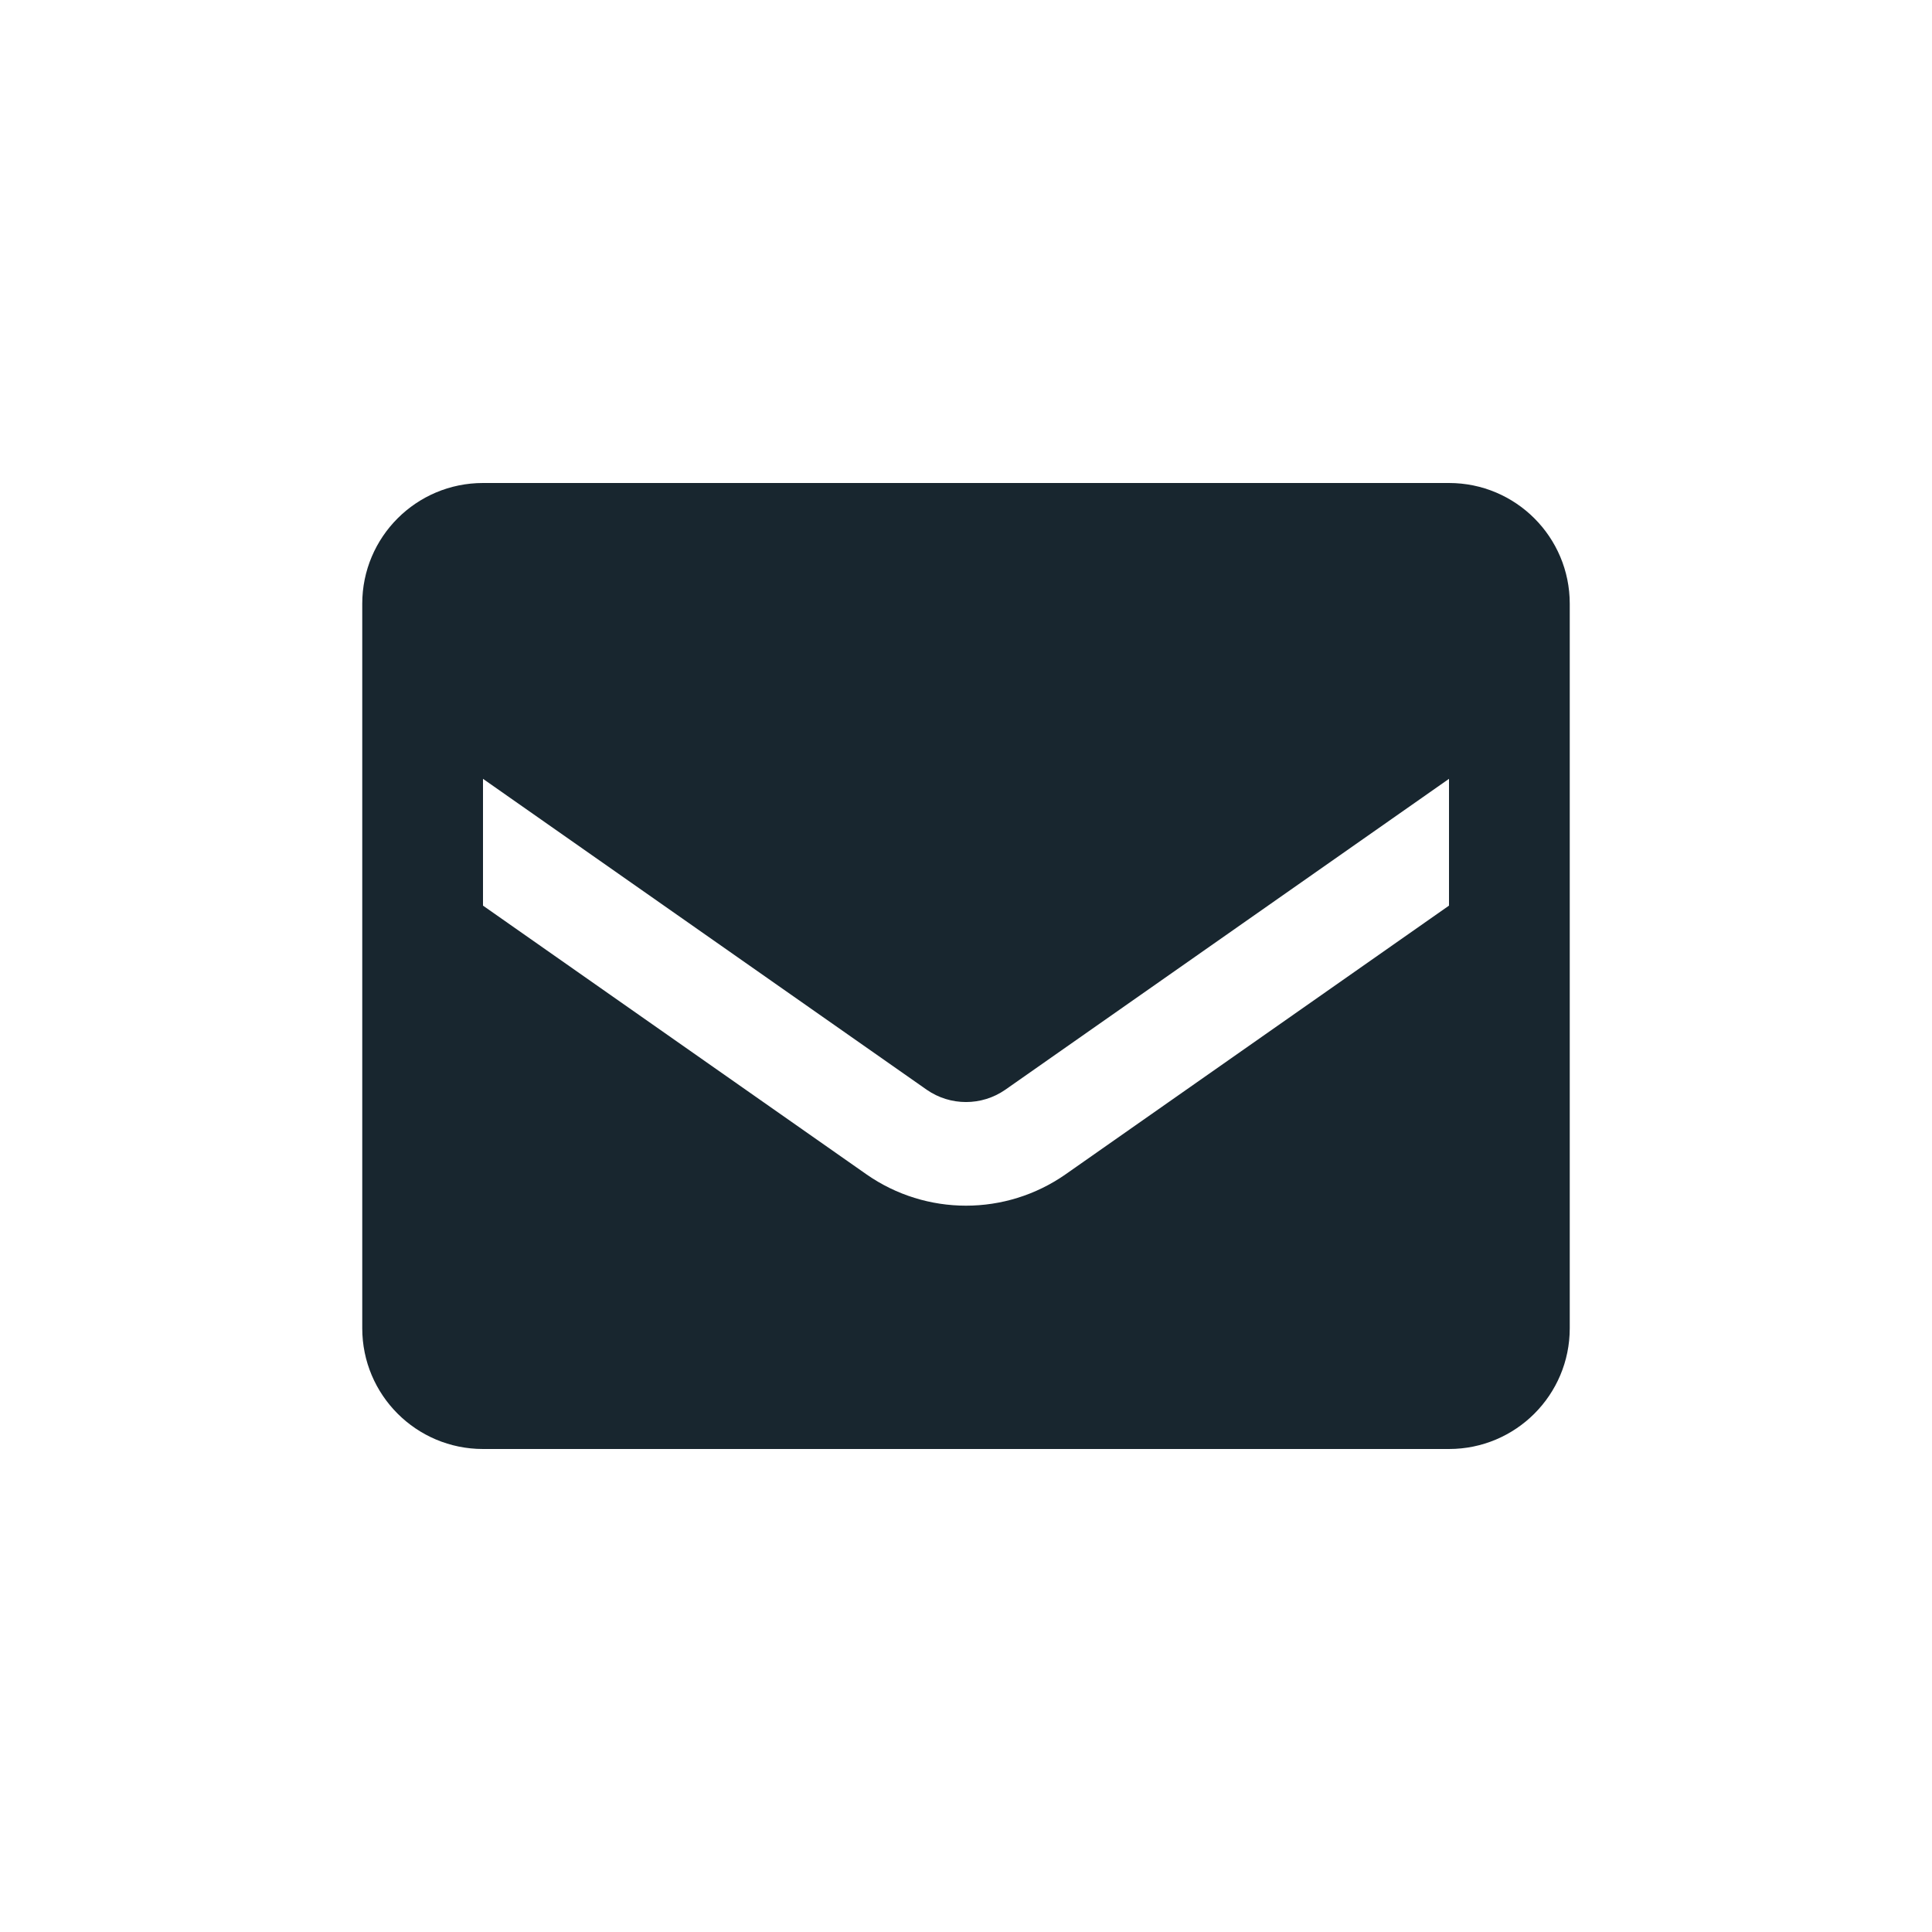
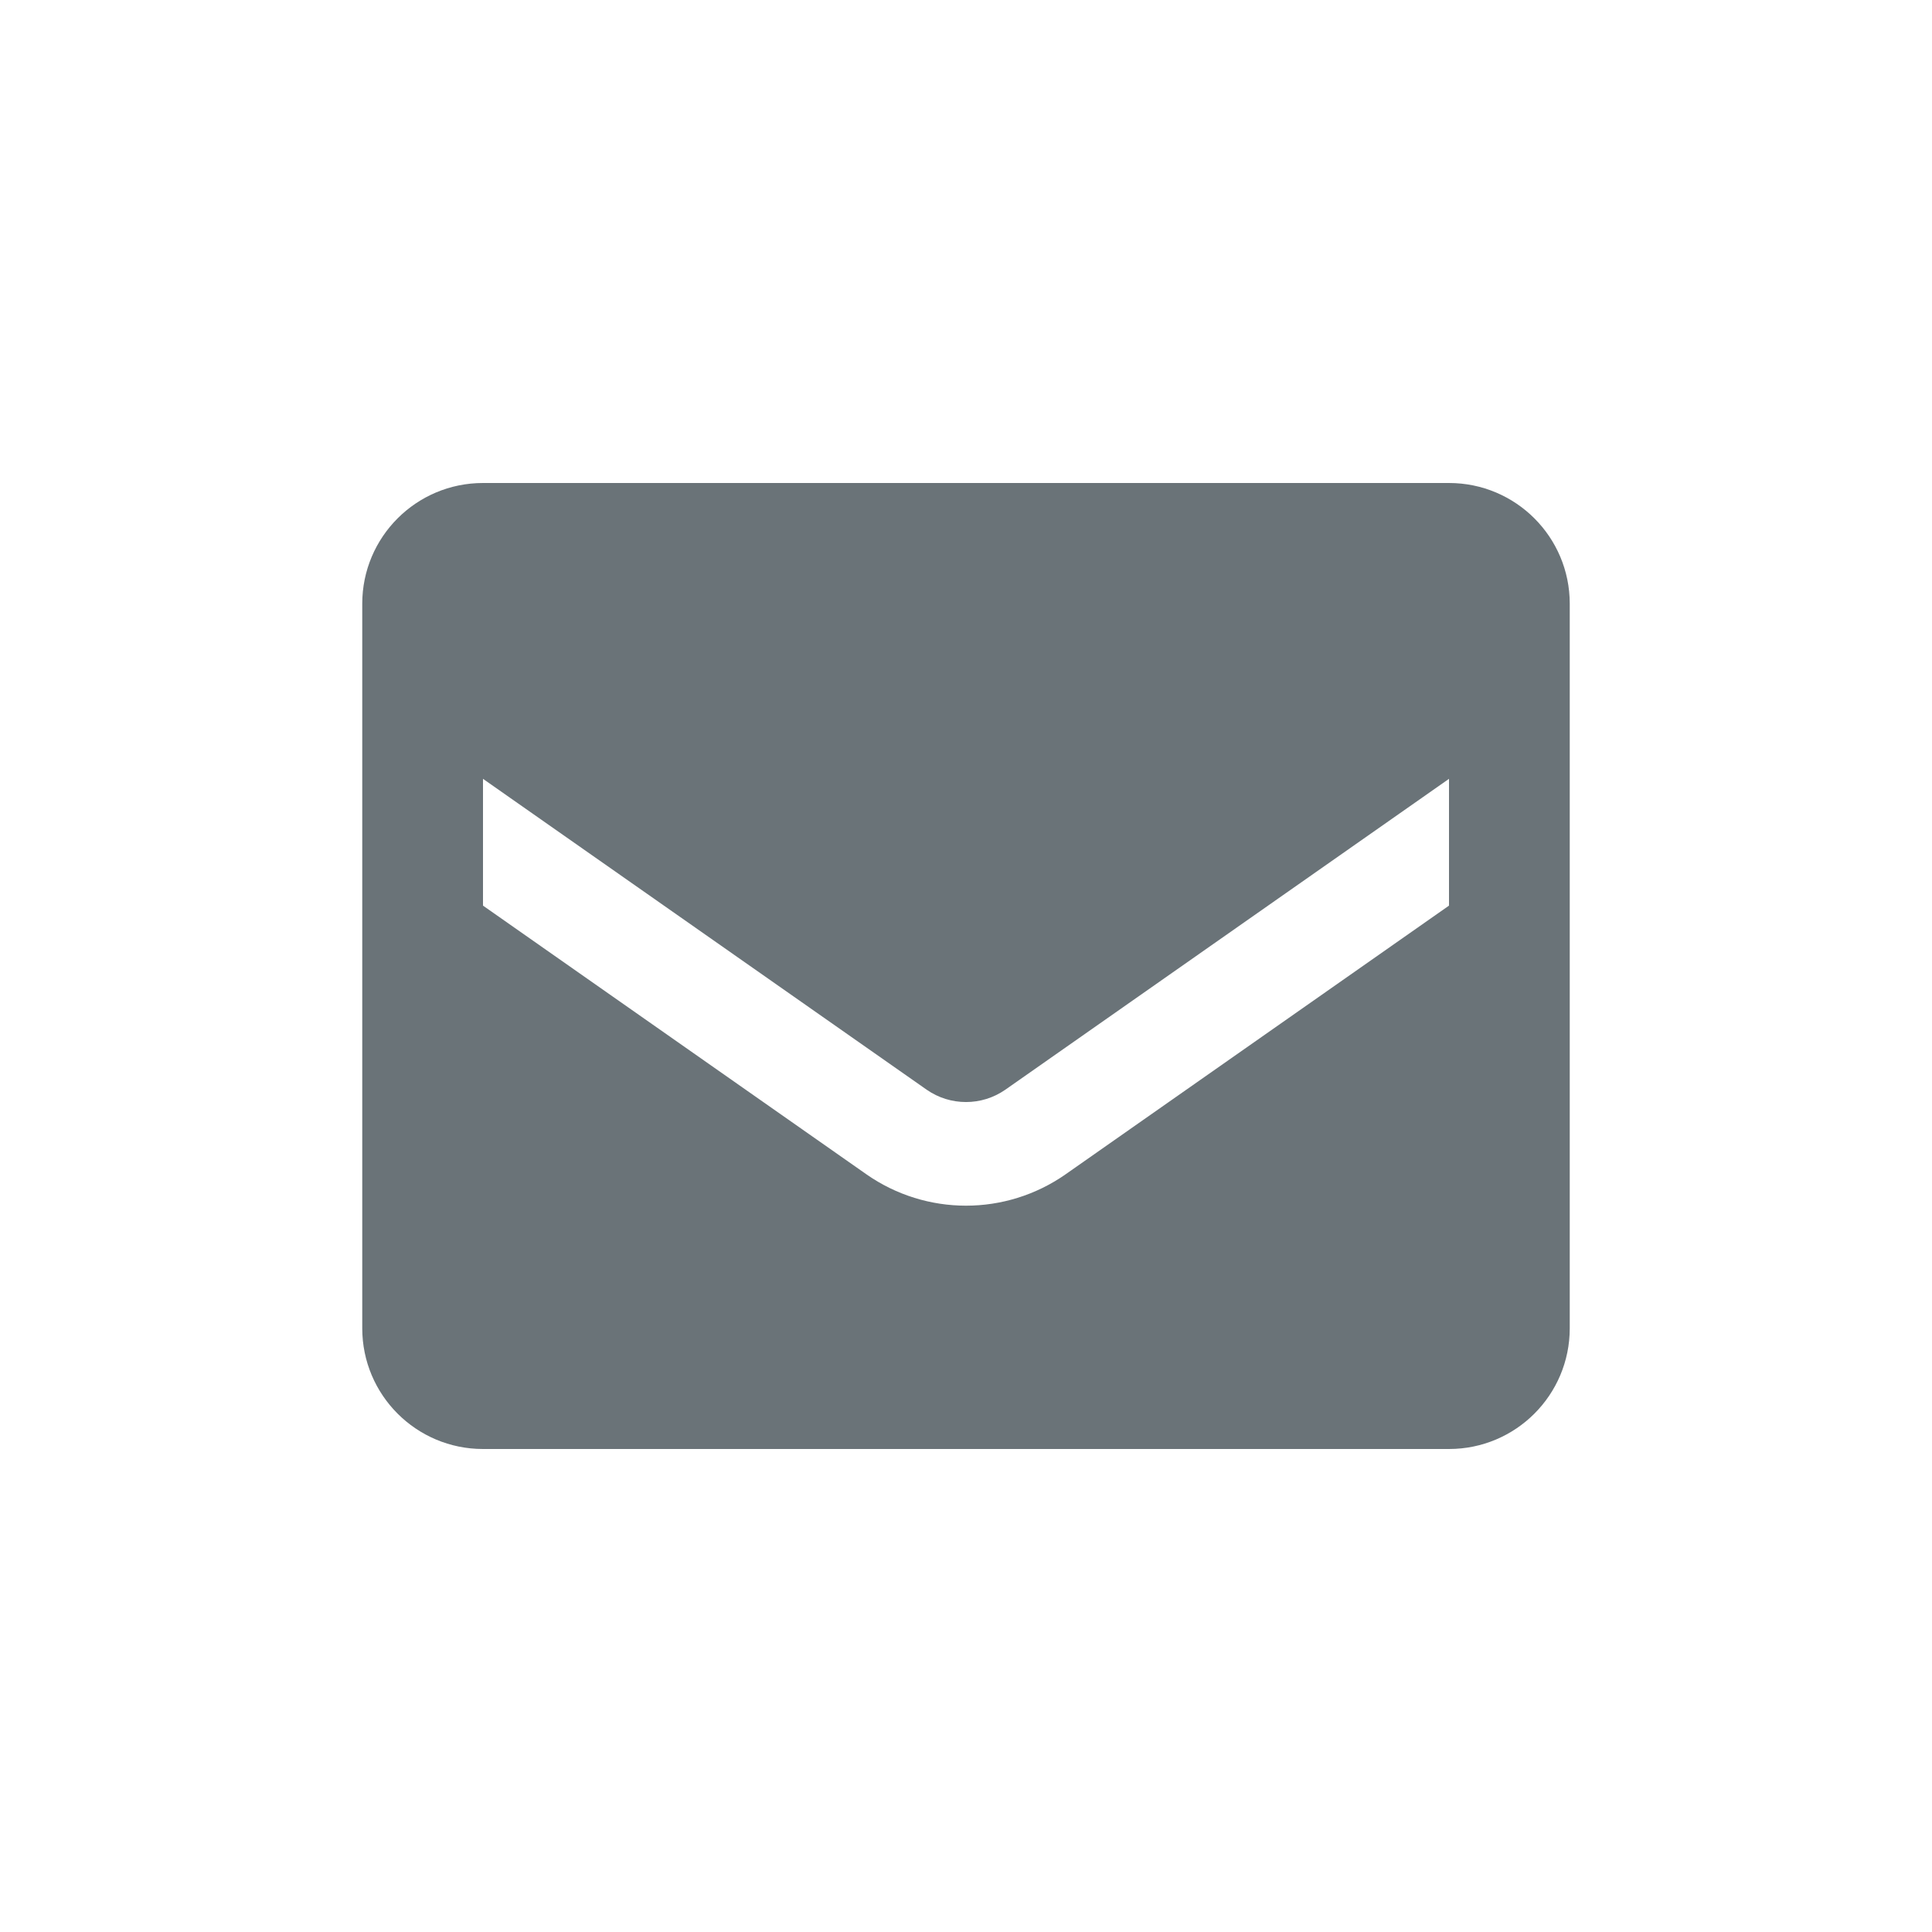
<svg xmlns="http://www.w3.org/2000/svg" width="32" height="32" viewBox="0 0 32 32" fill="none">
-   <path fill-rule="evenodd" clip-rule="evenodd" d="M8 8H24C25.105 8 26 8.895 26 10V22C26 23.105 25.105 24 24 24H8C6.895 24 6 23.105 6 22V10C6 8.895 6.895 8 8 8ZM17.65 19.45L24 15V12.9L16.65 18.05C16.259 18.321 15.741 18.321 15.35 18.05L8 12.9V15L14.35 19.45C15.341 20.143 16.659 20.143 17.65 19.45Z" fill="#18262F" />
+   <path fill-rule="evenodd" clip-rule="evenodd" d="M8 8H24C25.105 8 26 8.895 26 10V22C26 23.105 25.105 24 24 24H8C6.895 24 6 23.105 6 22V10C6 8.895 6.895 8 8 8ZM17.65 19.45L24 15V12.9L16.65 18.05C16.259 18.321 15.741 18.321 15.35 18.05L8 12.9V15L14.35 19.45C15.341 20.143 16.659 20.143 17.65 19.45Z" fill="#6A7378" />
</svg>
